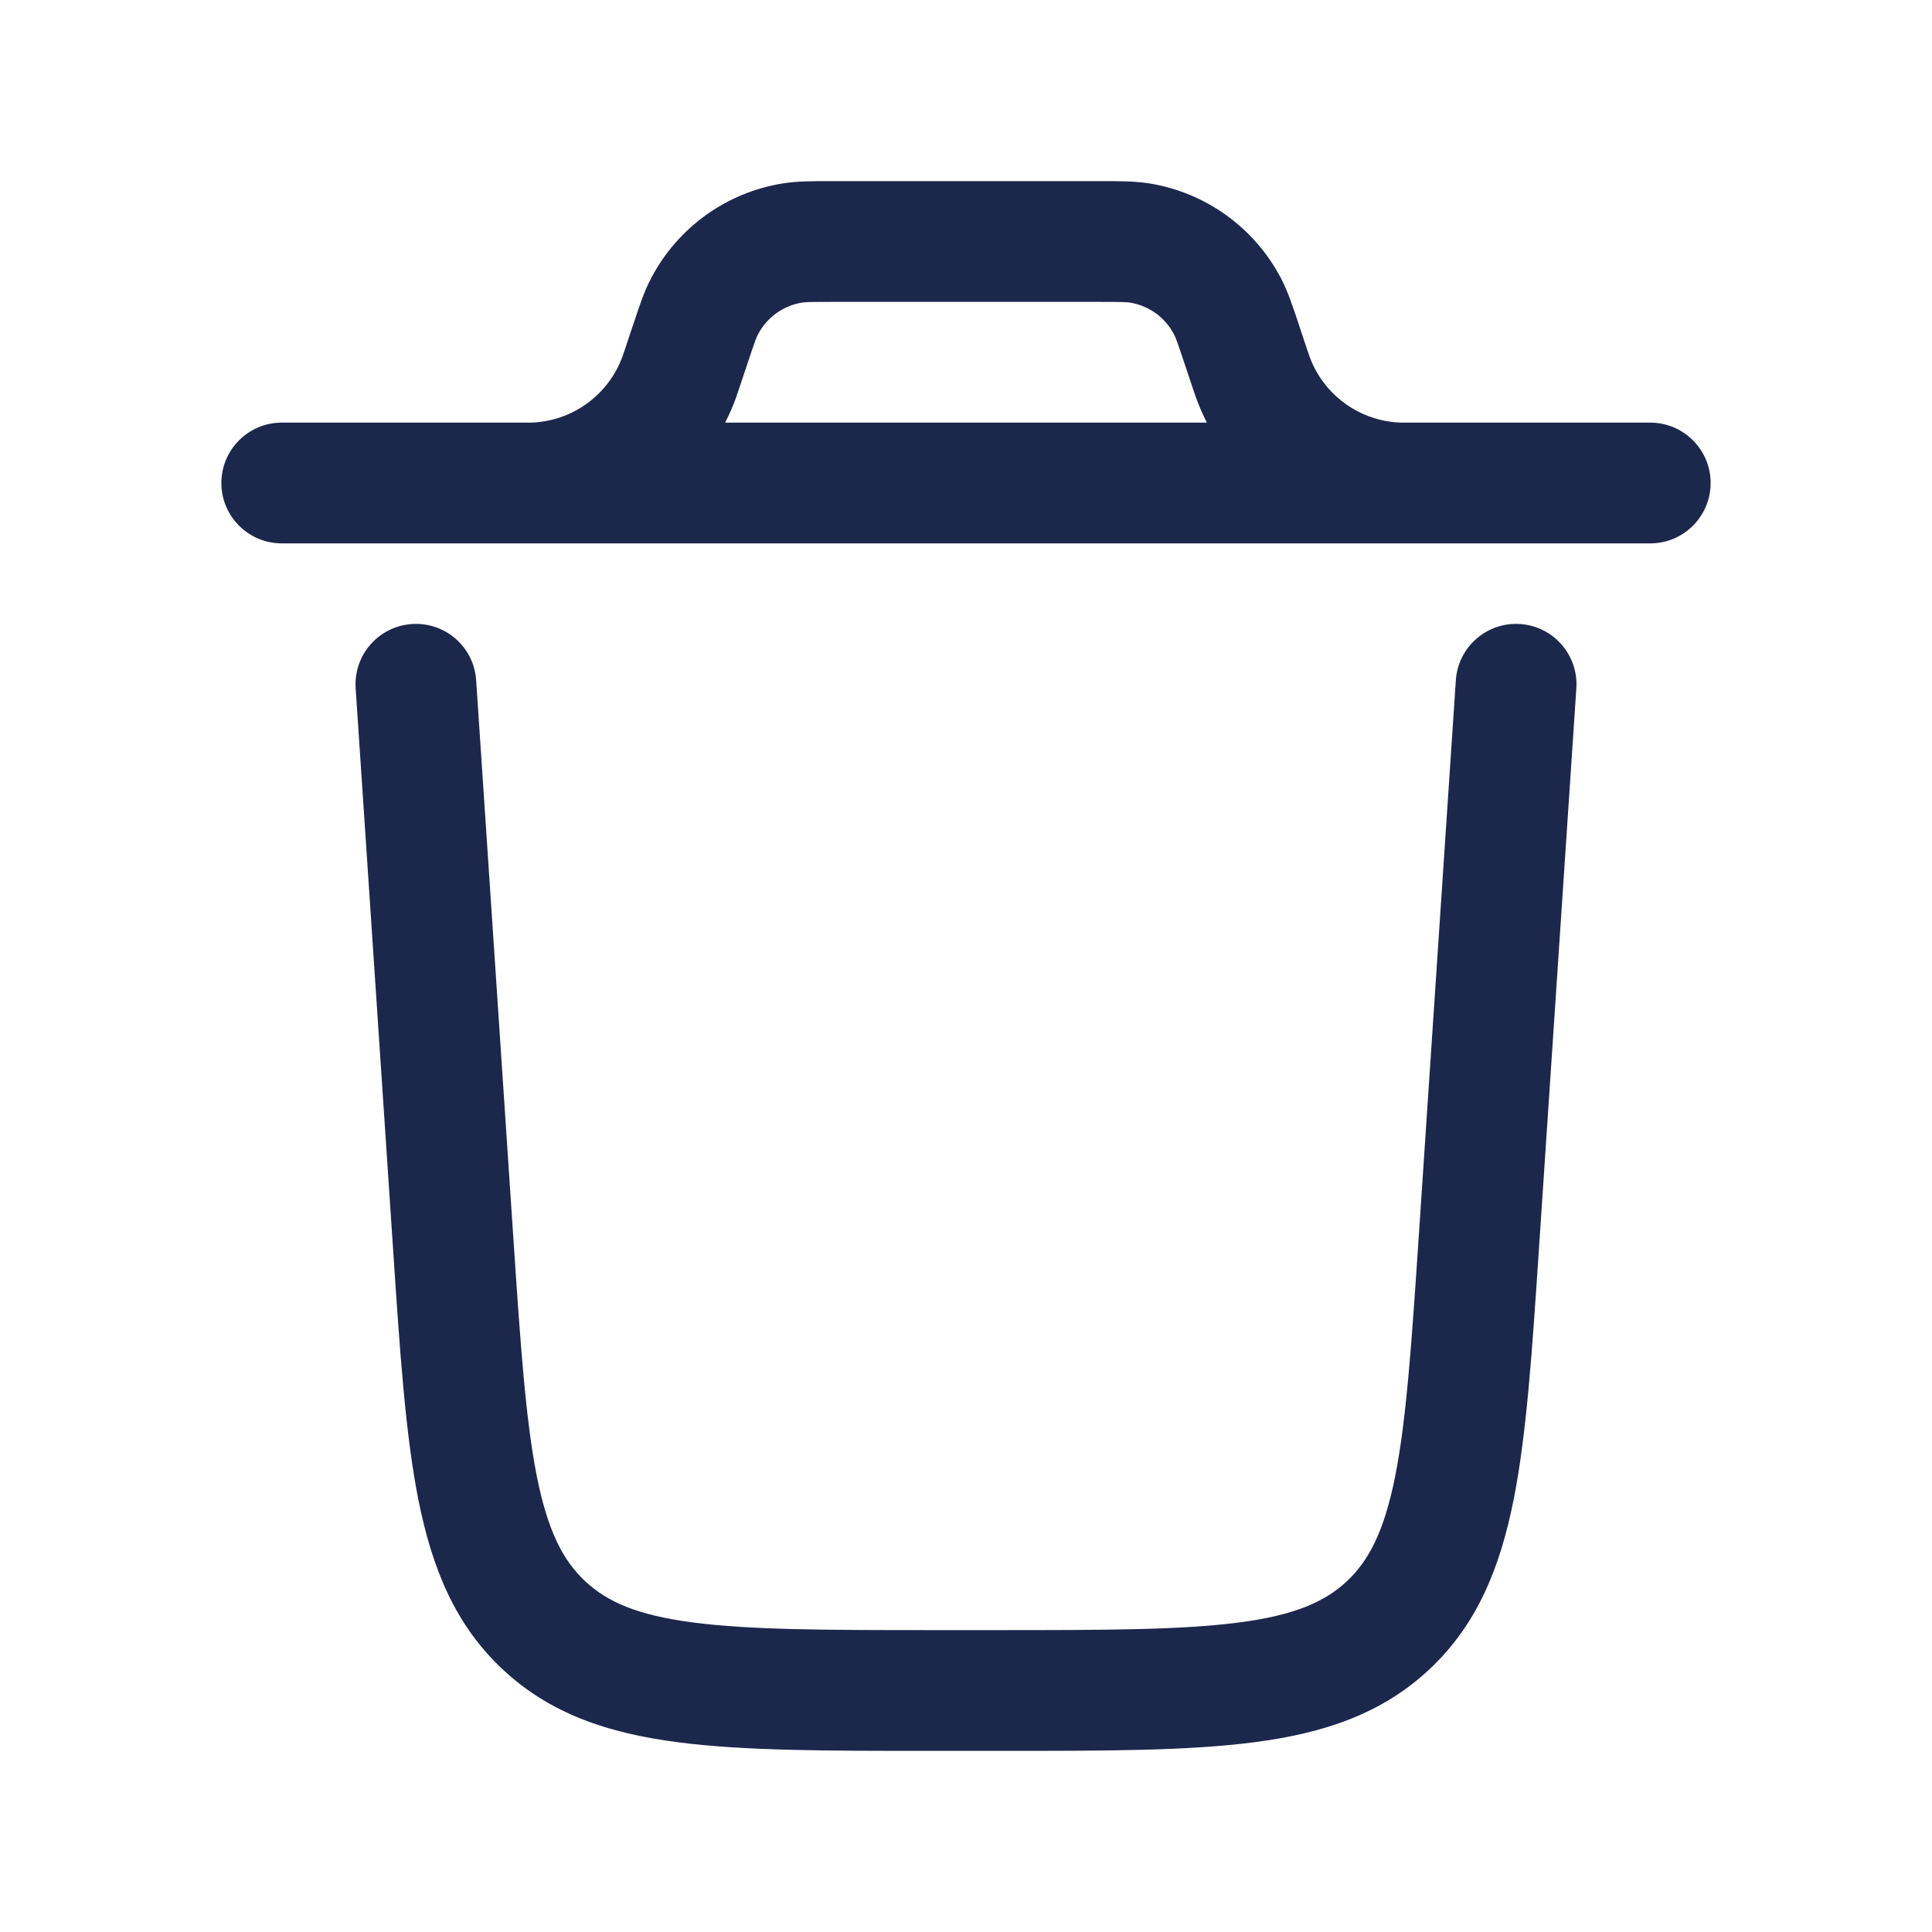
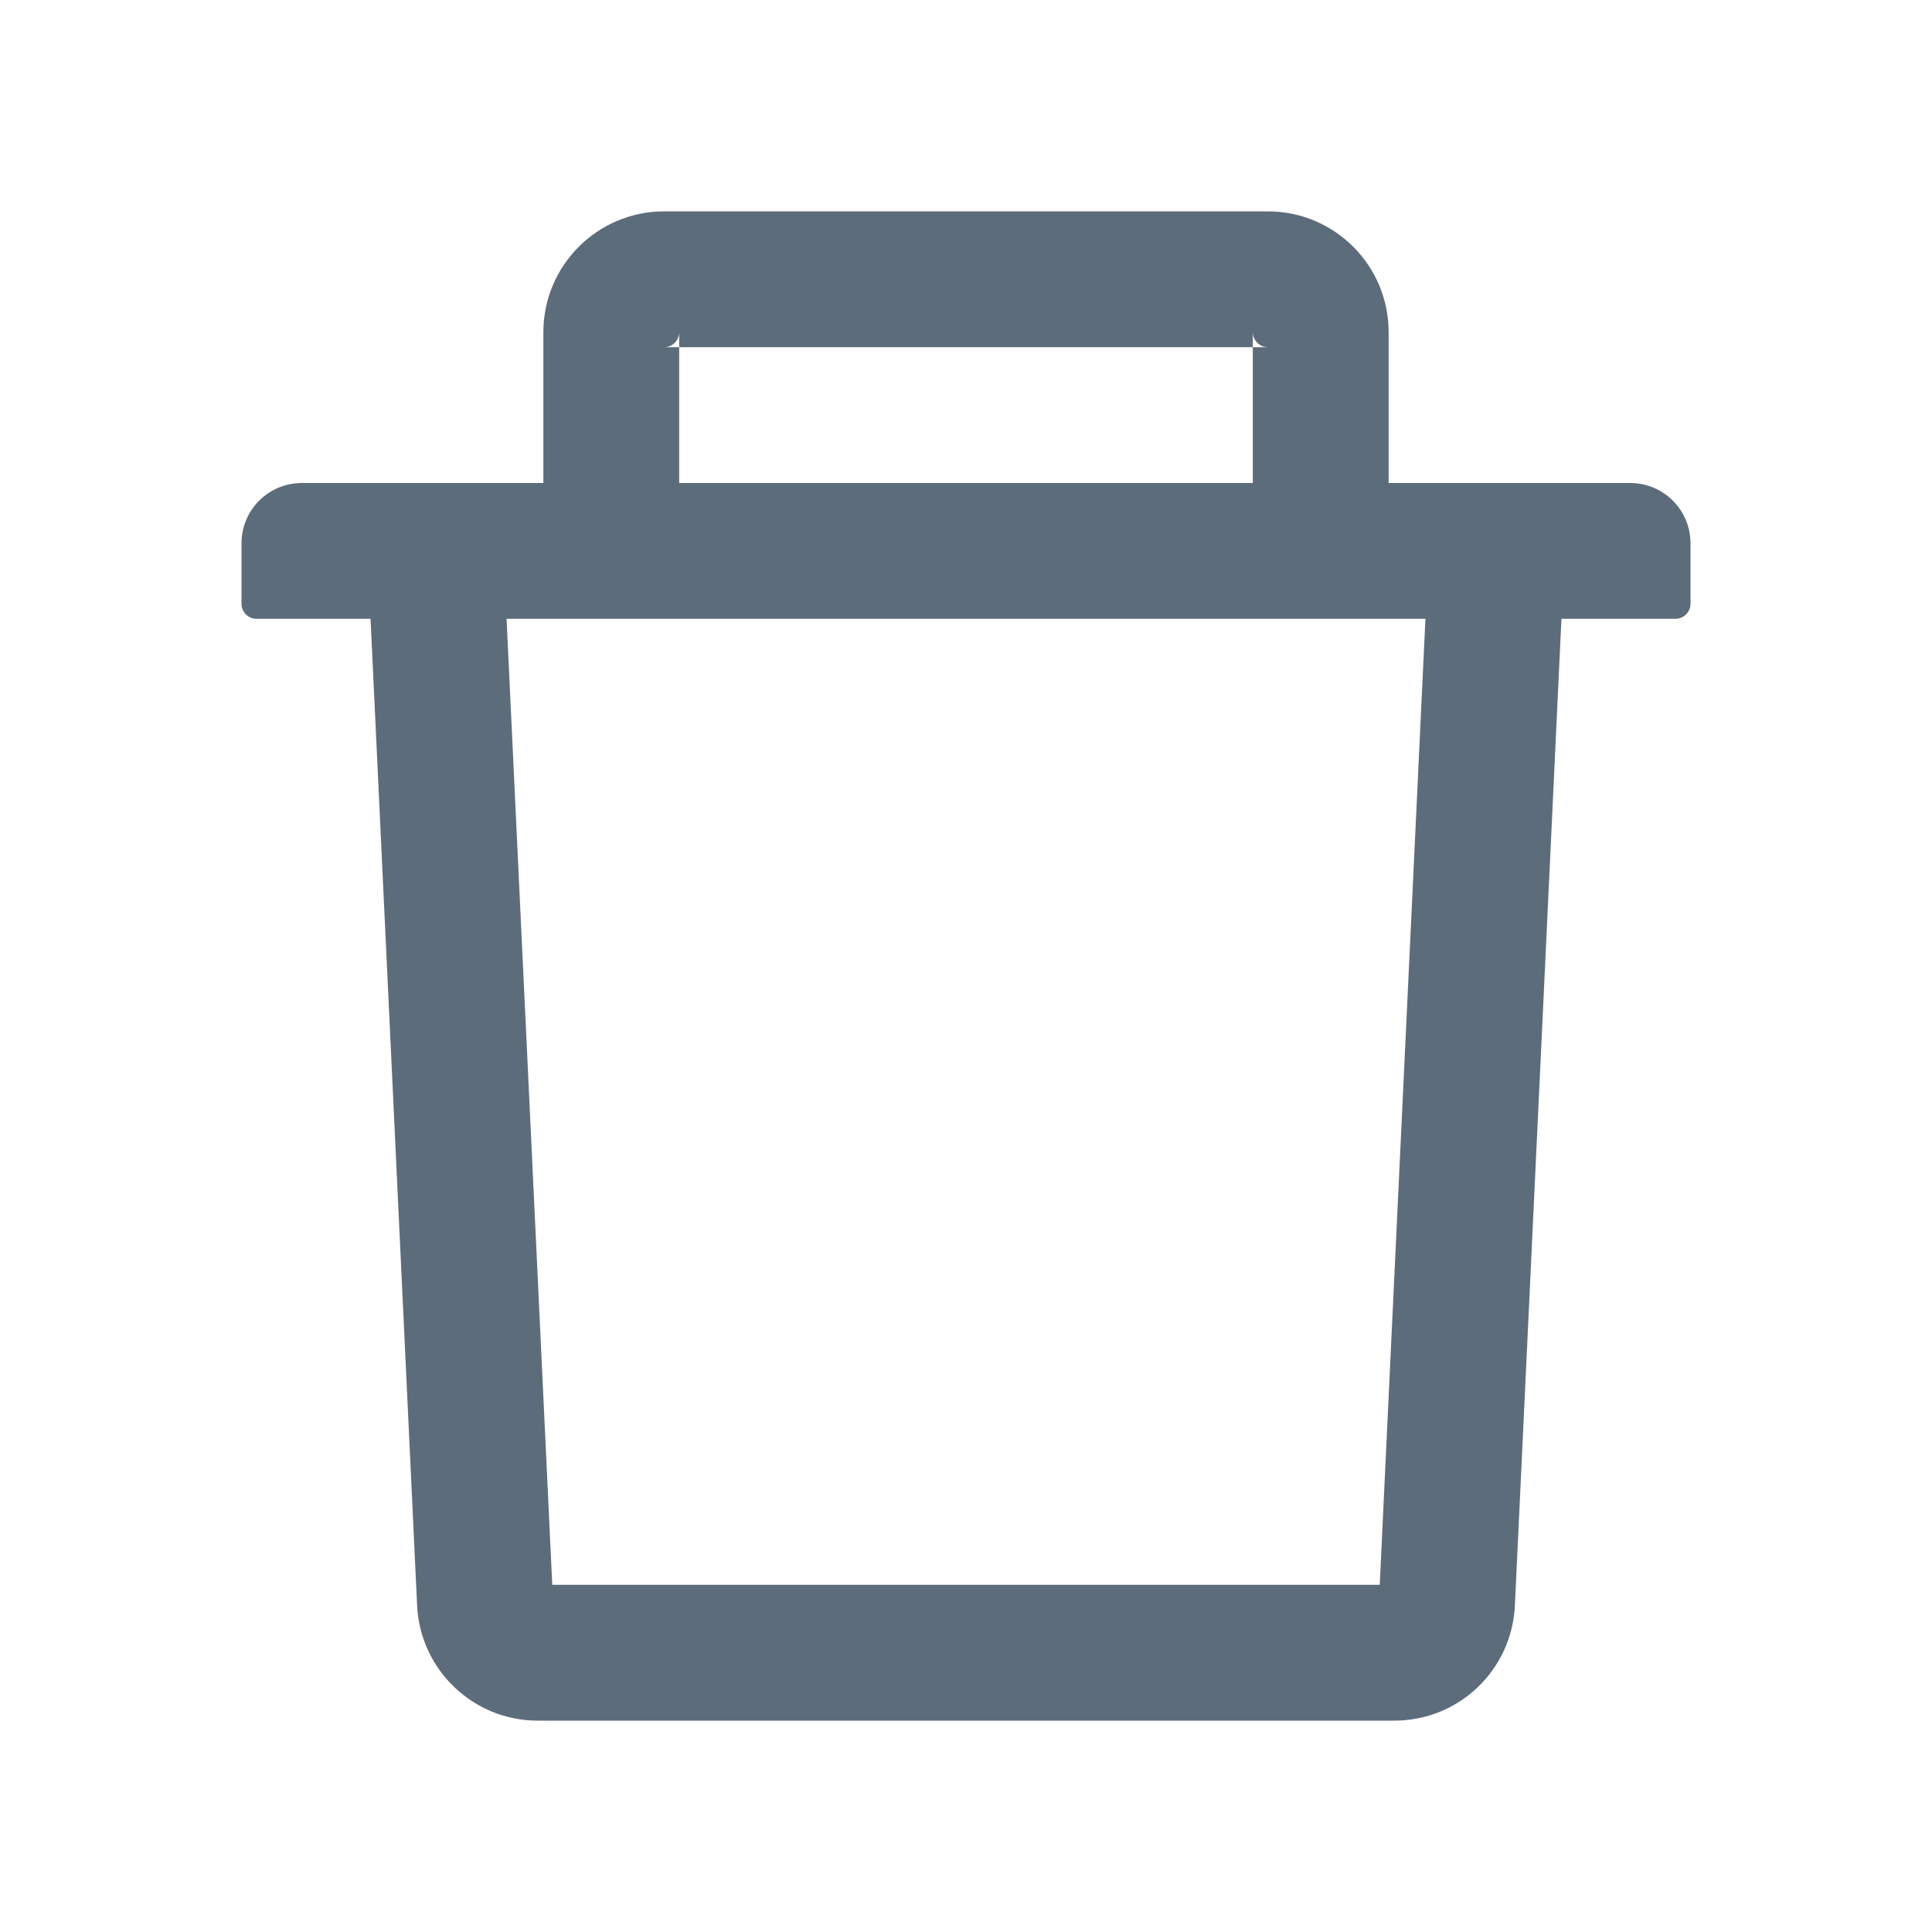
- <svg xmlns="http://www.w3.org/2000/svg" width="800px" height="800px" viewBox="0 0 24 24" fill="none">
-   <path fill-rule="evenodd" clip-rule="evenodd" d="M5.117 7.752C5.53 7.724 5.888 8.037 5.915 8.45L6.375 15.349C6.465 16.697 6.529 17.635 6.669 18.341C6.806 19.025 6.996 19.387 7.27 19.643C7.543 19.899 7.917 20.065 8.609 20.155C9.323 20.248 10.263 20.25 11.613 20.25H12.387C13.738 20.25 14.678 20.248 15.391 20.155C16.083 20.065 16.457 19.899 16.731 19.643C17.004 19.387 17.194 19.025 17.331 18.341C17.471 17.635 17.535 16.697 17.625 15.349L18.085 8.45C18.113 8.037 18.47 7.724 18.883 7.752C19.297 7.779 19.609 8.137 19.582 8.55L19.118 15.502C19.033 16.784 18.964 17.821 18.802 18.634C18.633 19.479 18.347 20.185 17.755 20.738C17.164 21.292 16.44 21.531 15.586 21.642C14.764 21.75 13.725 21.75 12.44 21.75H11.561C10.275 21.75 9.237 21.75 8.415 21.642C7.56 21.531 6.836 21.292 6.245 20.738C5.653 20.185 5.367 19.479 5.198 18.634C5.036 17.82 4.967 16.784 4.882 15.502L4.418 8.55C4.391 8.137 4.704 7.779 5.117 7.752Z" fill="#1C274C" />
-   <path fill-rule="evenodd" clip-rule="evenodd" d="M10.355 2.25L10.309 2.25C10.093 2.25 9.904 2.25 9.726 2.278C9.023 2.39 8.415 2.829 8.086 3.461C8.002 3.621 7.943 3.8 7.875 4.005L7.86 4.049L7.763 4.34C7.744 4.397 7.739 4.413 7.734 4.425C7.559 4.909 7.105 5.237 6.59 5.25C6.577 5.25 6.56 5.25 6.5 5.25H3.5C3.086 5.25 2.75 5.586 2.75 6C2.75 6.414 3.086 6.75 3.5 6.75L6.509 6.75L6.525 6.75H17.475L17.491 6.75L20.5 6.75C20.914 6.75 21.25 6.414 21.25 6C21.25 5.586 20.914 5.25 20.5 5.25H17.5C17.44 5.25 17.424 5.25 17.41 5.25C16.895 5.237 16.441 4.909 16.266 4.425C16.262 4.413 16.256 4.397 16.237 4.34L16.14 4.049L16.126 4.005C16.057 3.8 15.998 3.621 15.915 3.461C15.586 2.829 14.977 2.39 14.274 2.278C14.096 2.25 13.907 2.25 13.691 2.25L13.645 2.25H10.355ZM9.145 4.935C9.105 5.044 9.06 5.149 9.008 5.25H14.992C14.941 5.149 14.895 5.044 14.856 4.936L14.817 4.822L14.717 4.523C14.626 4.249 14.605 4.194 14.584 4.154C14.475 3.943 14.272 3.797 14.037 3.759C13.993 3.752 13.933 3.75 13.645 3.75H10.355C10.067 3.75 10.008 3.752 9.963 3.759C9.729 3.797 9.526 3.943 9.416 4.154C9.395 4.194 9.374 4.249 9.283 4.523L9.183 4.822C9.168 4.867 9.156 4.903 9.145 4.935Z" fill="#1C274C" />
+ <svg xmlns="http://www.w3.org/2000/svg" width="20" height="20" viewBox="0 0 20 20" fill="none">
+   <g id="Icon / Outlined / Delete">
+     <path id="Vector" d="M7.031 3.594H6.875C6.961 3.594 7.031 3.523 7.031 3.438V3.594H12.969V3.438C12.969 3.523 13.039 3.594 13.125 3.594H12.969V5H14.375V3.438C14.375 2.748 13.815 2.188 13.125 2.188H6.875C6.186 2.188 5.625 2.748 5.625 3.438V5H7.031V3.594ZM16.875 5H3.125C2.779 5 2.5 5.279 2.5 5.625V6.25C2.5 6.336 2.57 6.406 2.656 6.406H3.836L4.318 16.621C4.35 17.287 4.9 17.812 5.566 17.812H14.434C15.102 17.812 15.65 17.289 15.682 16.621L16.164 6.406H17.344C17.43 6.406 17.5 6.336 17.5 6.25V5.625C17.5 5.279 17.221 5 16.875 5ZM14.283 16.406H5.717L5.244 6.406H14.756L14.283 16.406Z" fill="#5D6C7B" />
+   </g>
</svg>
